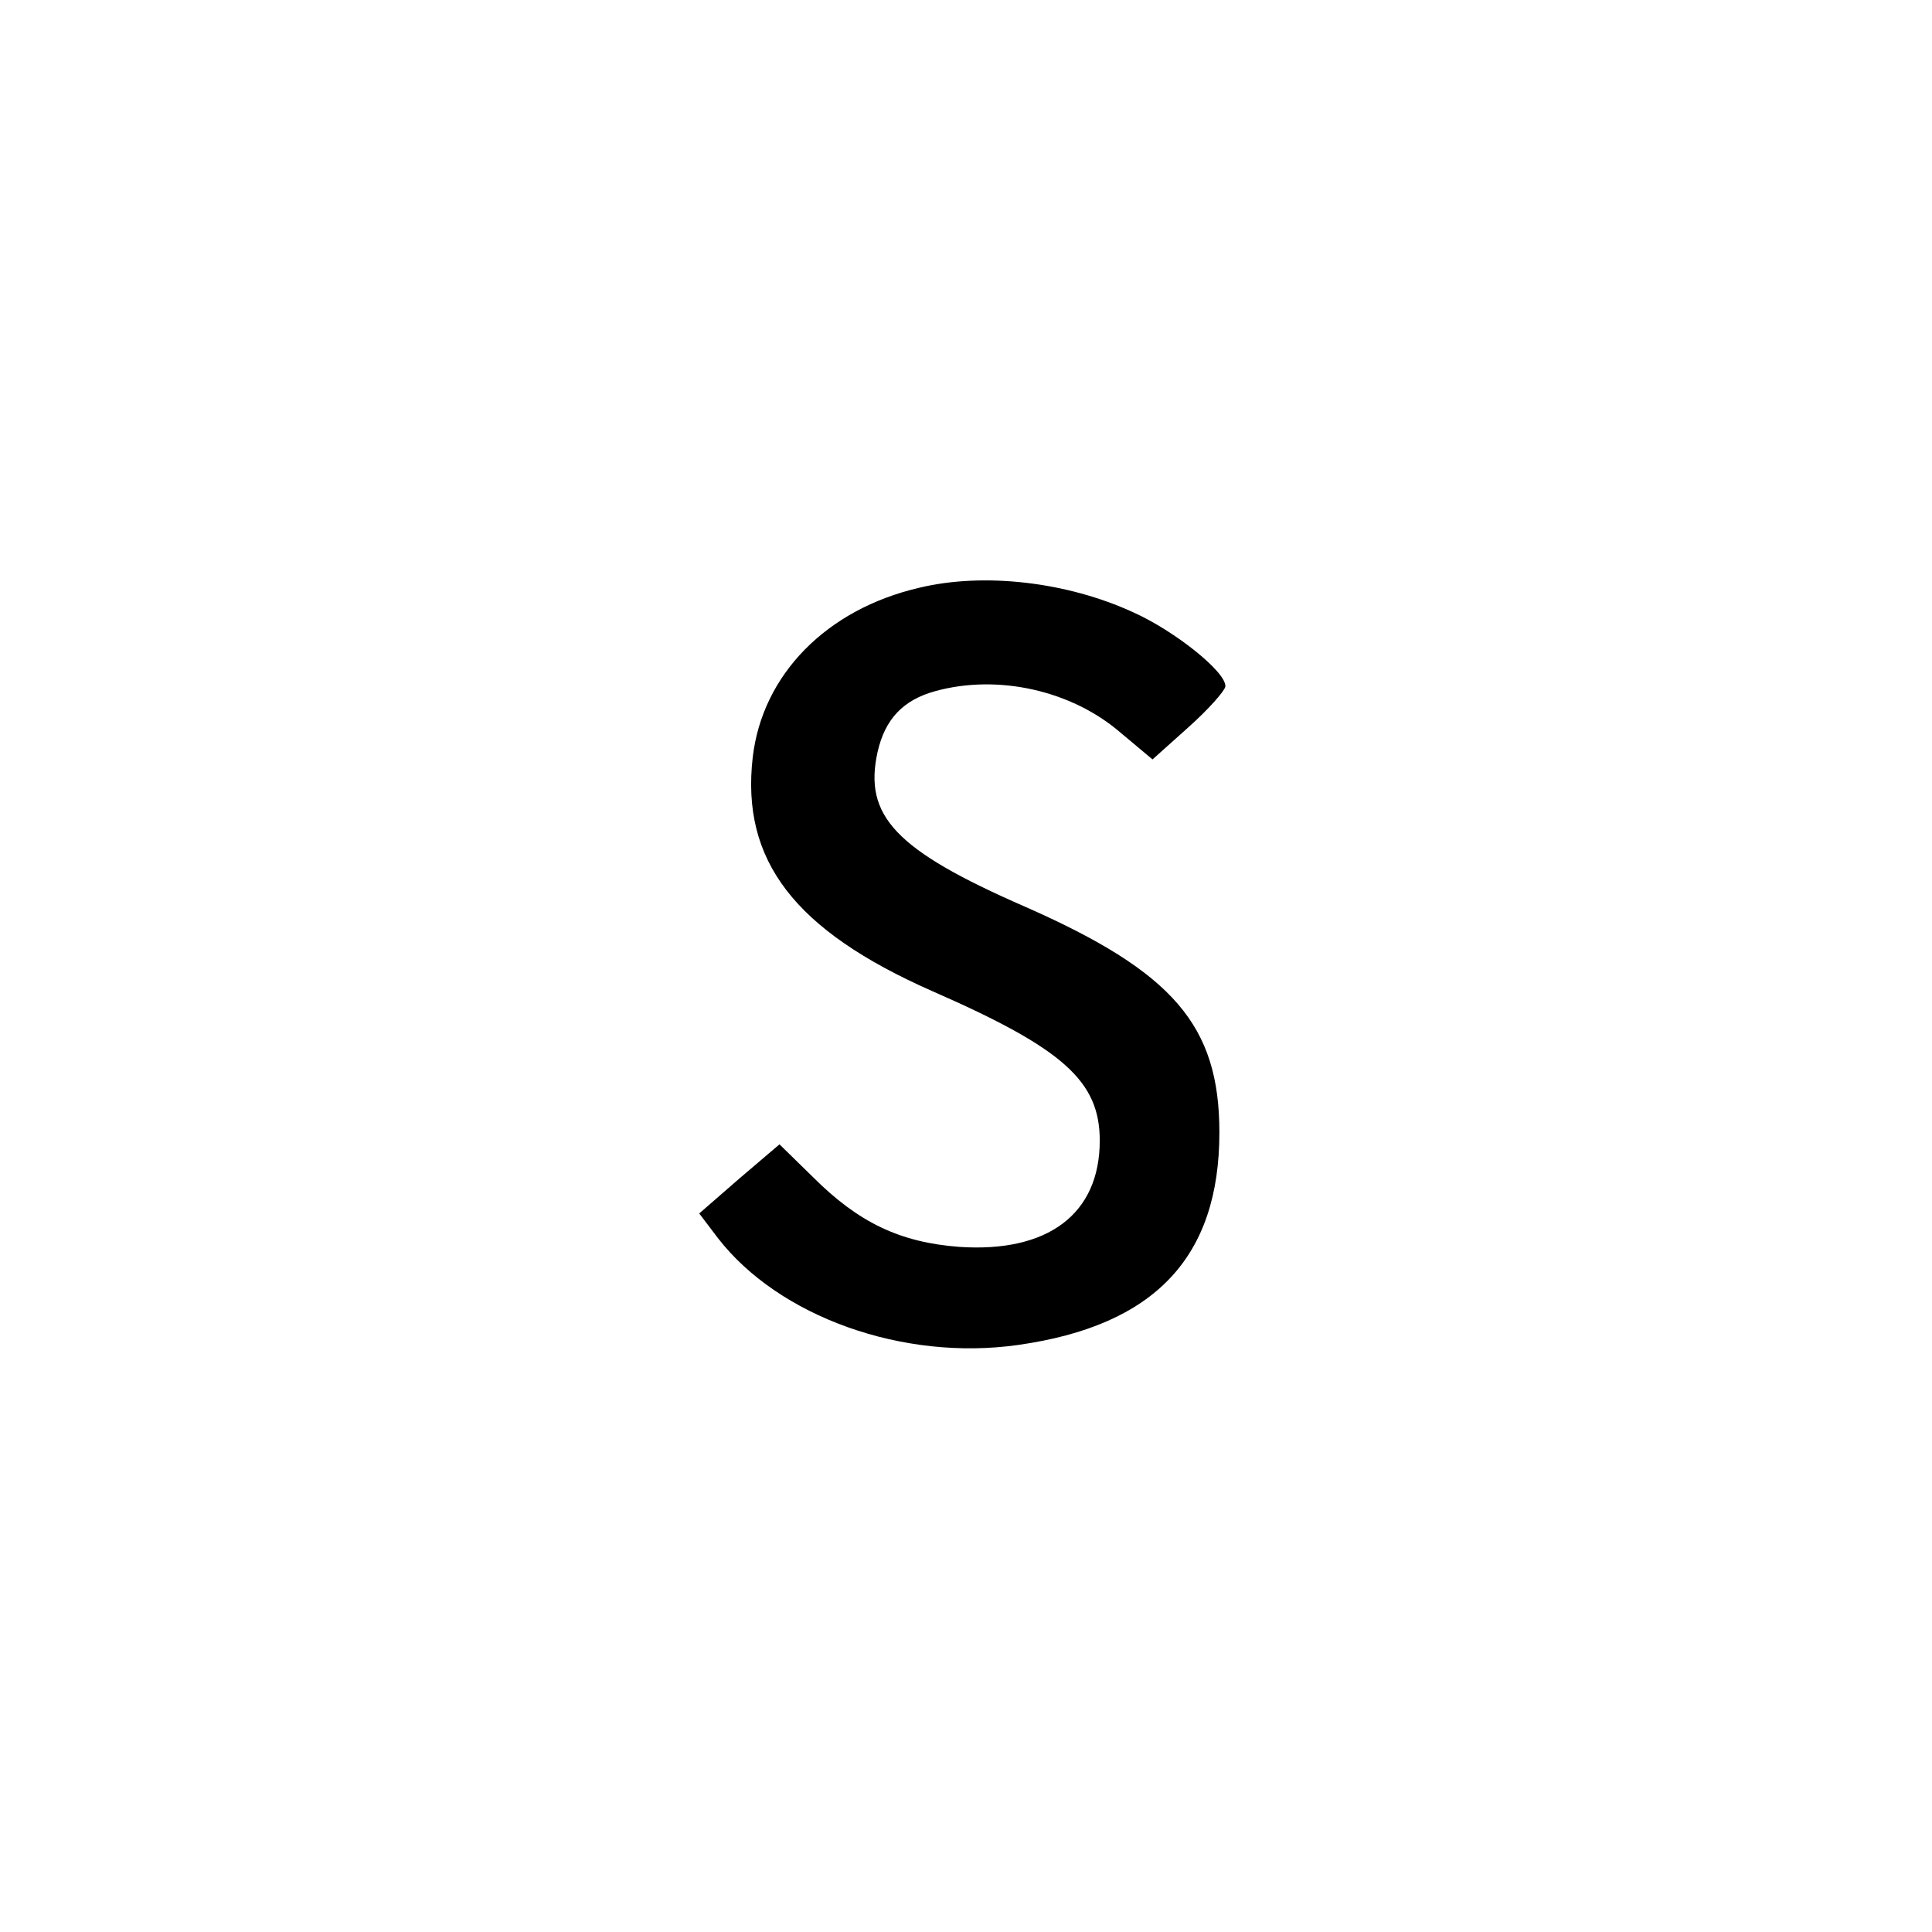
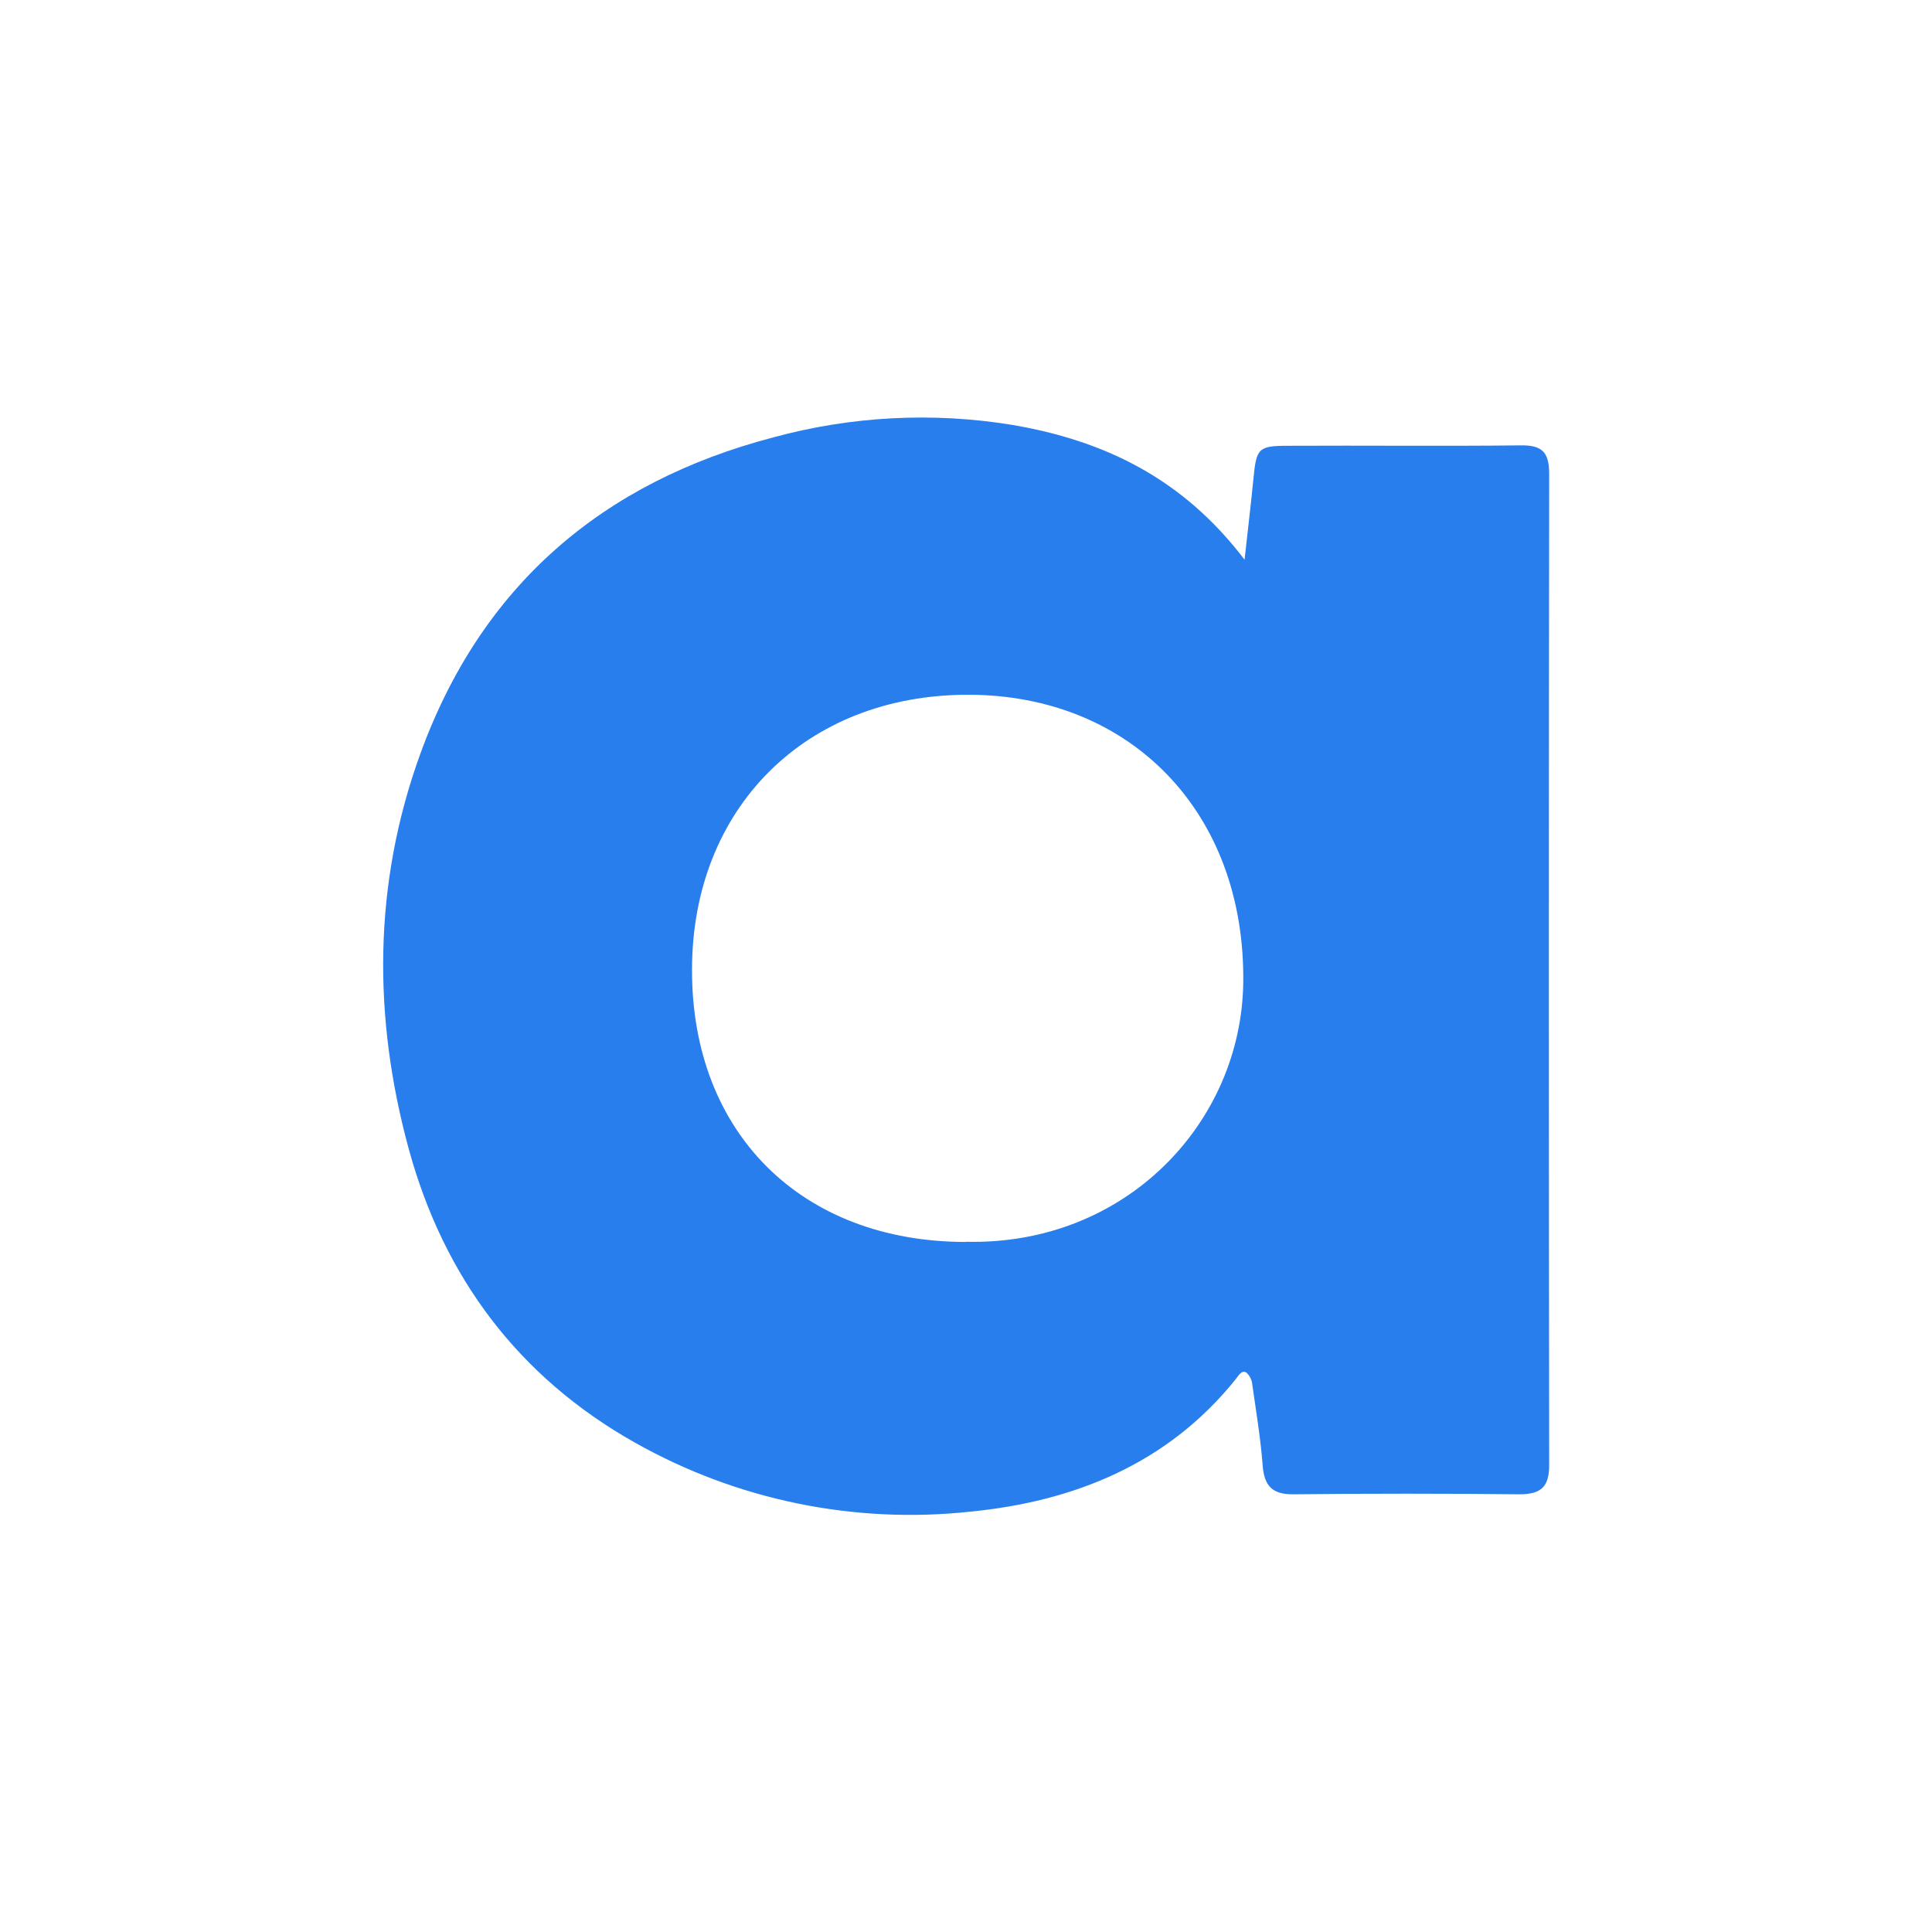
- <svg xmlns="http://www.w3.org/2000/svg" version="1.0" width="260pt" height="260pt" viewBox="0 0 260 260" preserveAspectRatio="xMidYMid meet">
-   <g transform="translate(0,260) scale(0.1,-0.1)" fill="#000000" stroke="none">
-     <path d="M1237 1809 c-125 -29 -211 -117 -224 -228 -16 -139 56 -233 242 -315 176 -77 225 -121 225 -201 0 -99 -70 -151 -189 -143 -80 6 -136 33 -197 94 l-45 44 -54 -46 -54 -47 25 -33 c82 -106 249 -166 404 -144 184 26 271 118 271 286 0 144 -62 216 -262 304 -174 76 -217 122 -198 208 10 44 34 70 78 82 84 23 183 1 249 -56 l43 -36 48 43 c27 24 49 49 50 55 2 19 -68 75 -124 100 -89 41 -201 54 -288 33z" />
-   </g>
+ <svg xmlns="http://www.w3.org/2000/svg" id="Layer_1" data-name="Layer1" viewBox="0 0 325 325">
+   <defs>
+     <style>.cls-1{fill:#277eec;}</style>
+   </defs>
+   <path class="cls-1" d="M255.86,74.92c-13.08.15-26.16,0-39.24.07-4.92,0-5.28.43-5.76,5.46-.41,4.21-.92,8.4-1.5,13.7-10.49-13.8-23.77-20.08-39.18-22.69a94.69,94.69,0,0,0-40.07,2.11c-28.83,7.54-49.16,25-59.41,53.25-7.94,21.87-8,44.29-1.92,66.53,5.89,21.48,18.41,38.29,38.07,49.35a94.22,94.22,0,0,0,56.37,11.59c17.41-1.71,33.18-8,44.64-22.27.48-.6,1-1.62,1.81-1.12a3.13,3.13,0,0,1,1,2.09c.64,4.48,1.39,9,1.73,13.48.26,3.46,1.58,4.94,5.2,4.9q19-.21,38,0c3.6,0,5-1.23,5-4.88q-.1-83.48,0-167C260.55,76,259.32,74.88,255.86,74.92Zm-93.37,134c-27.67,0-46.12-18.34-46.08-45.77,0-27.24,19.17-46.3,46.46-46.28s46.6,19.74,46.27,48.35C208.87,188.8,189.41,209.54,162.49,208.89Z" />
</svg>
